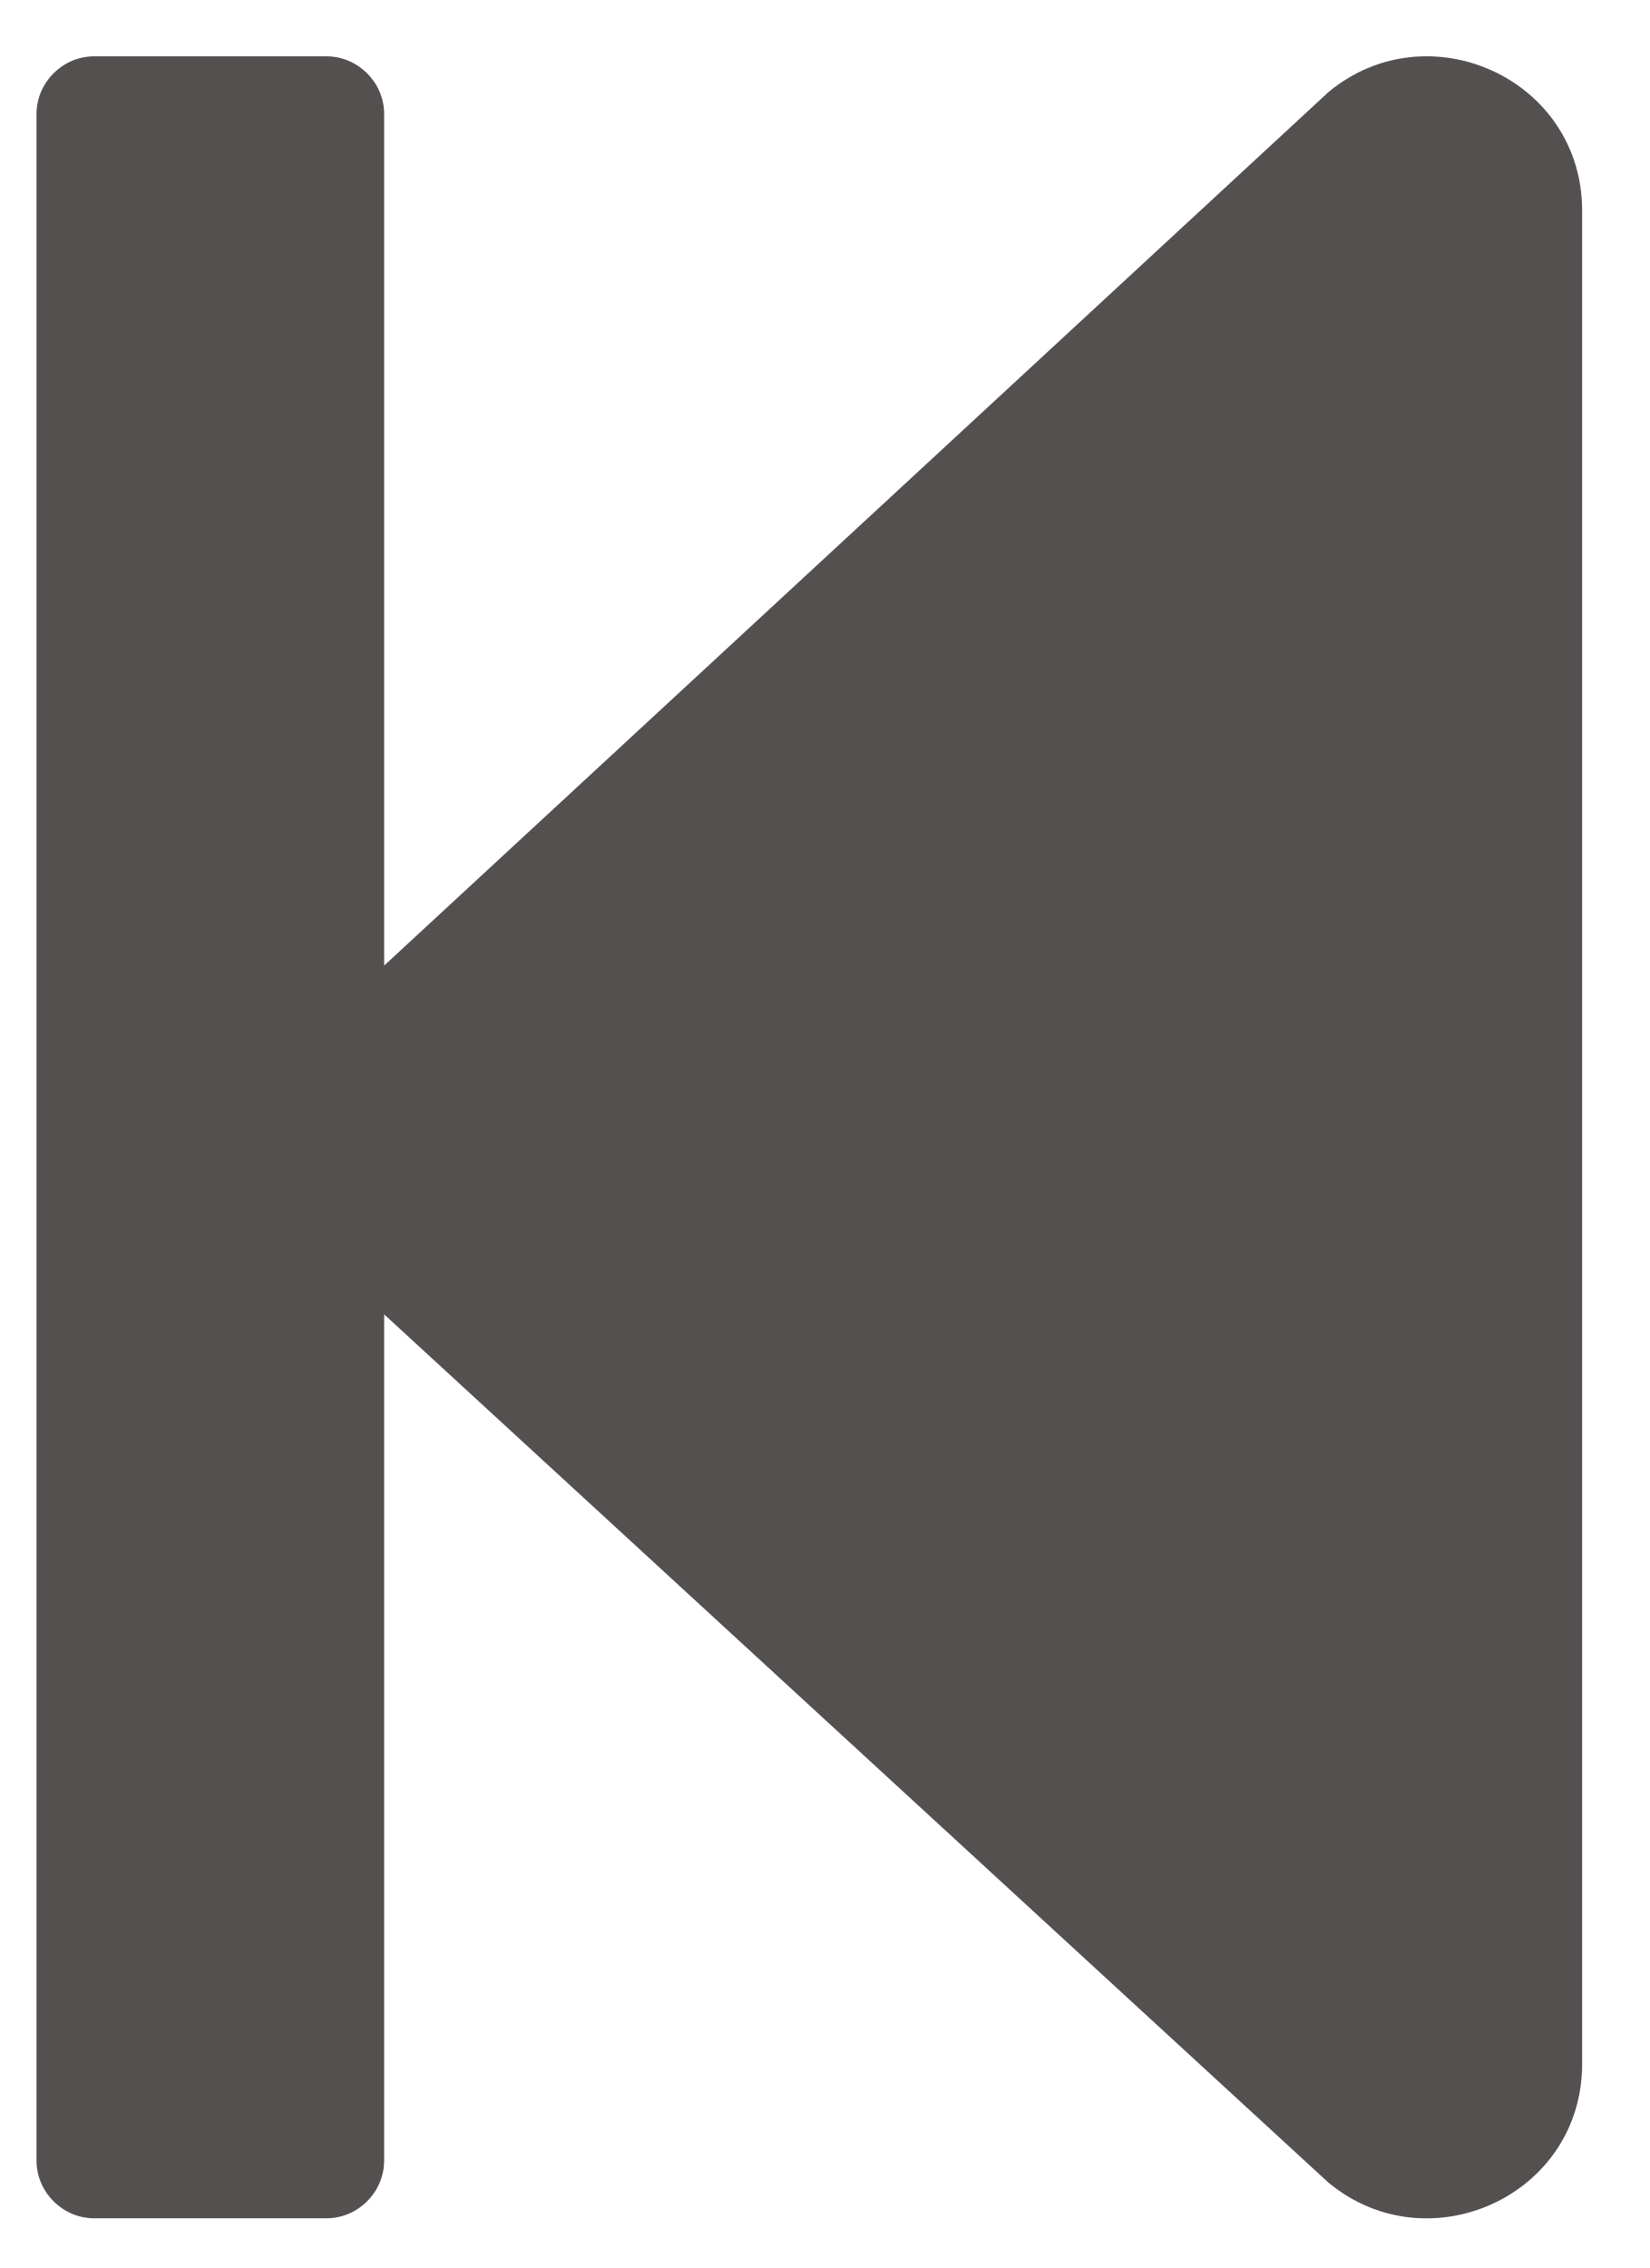
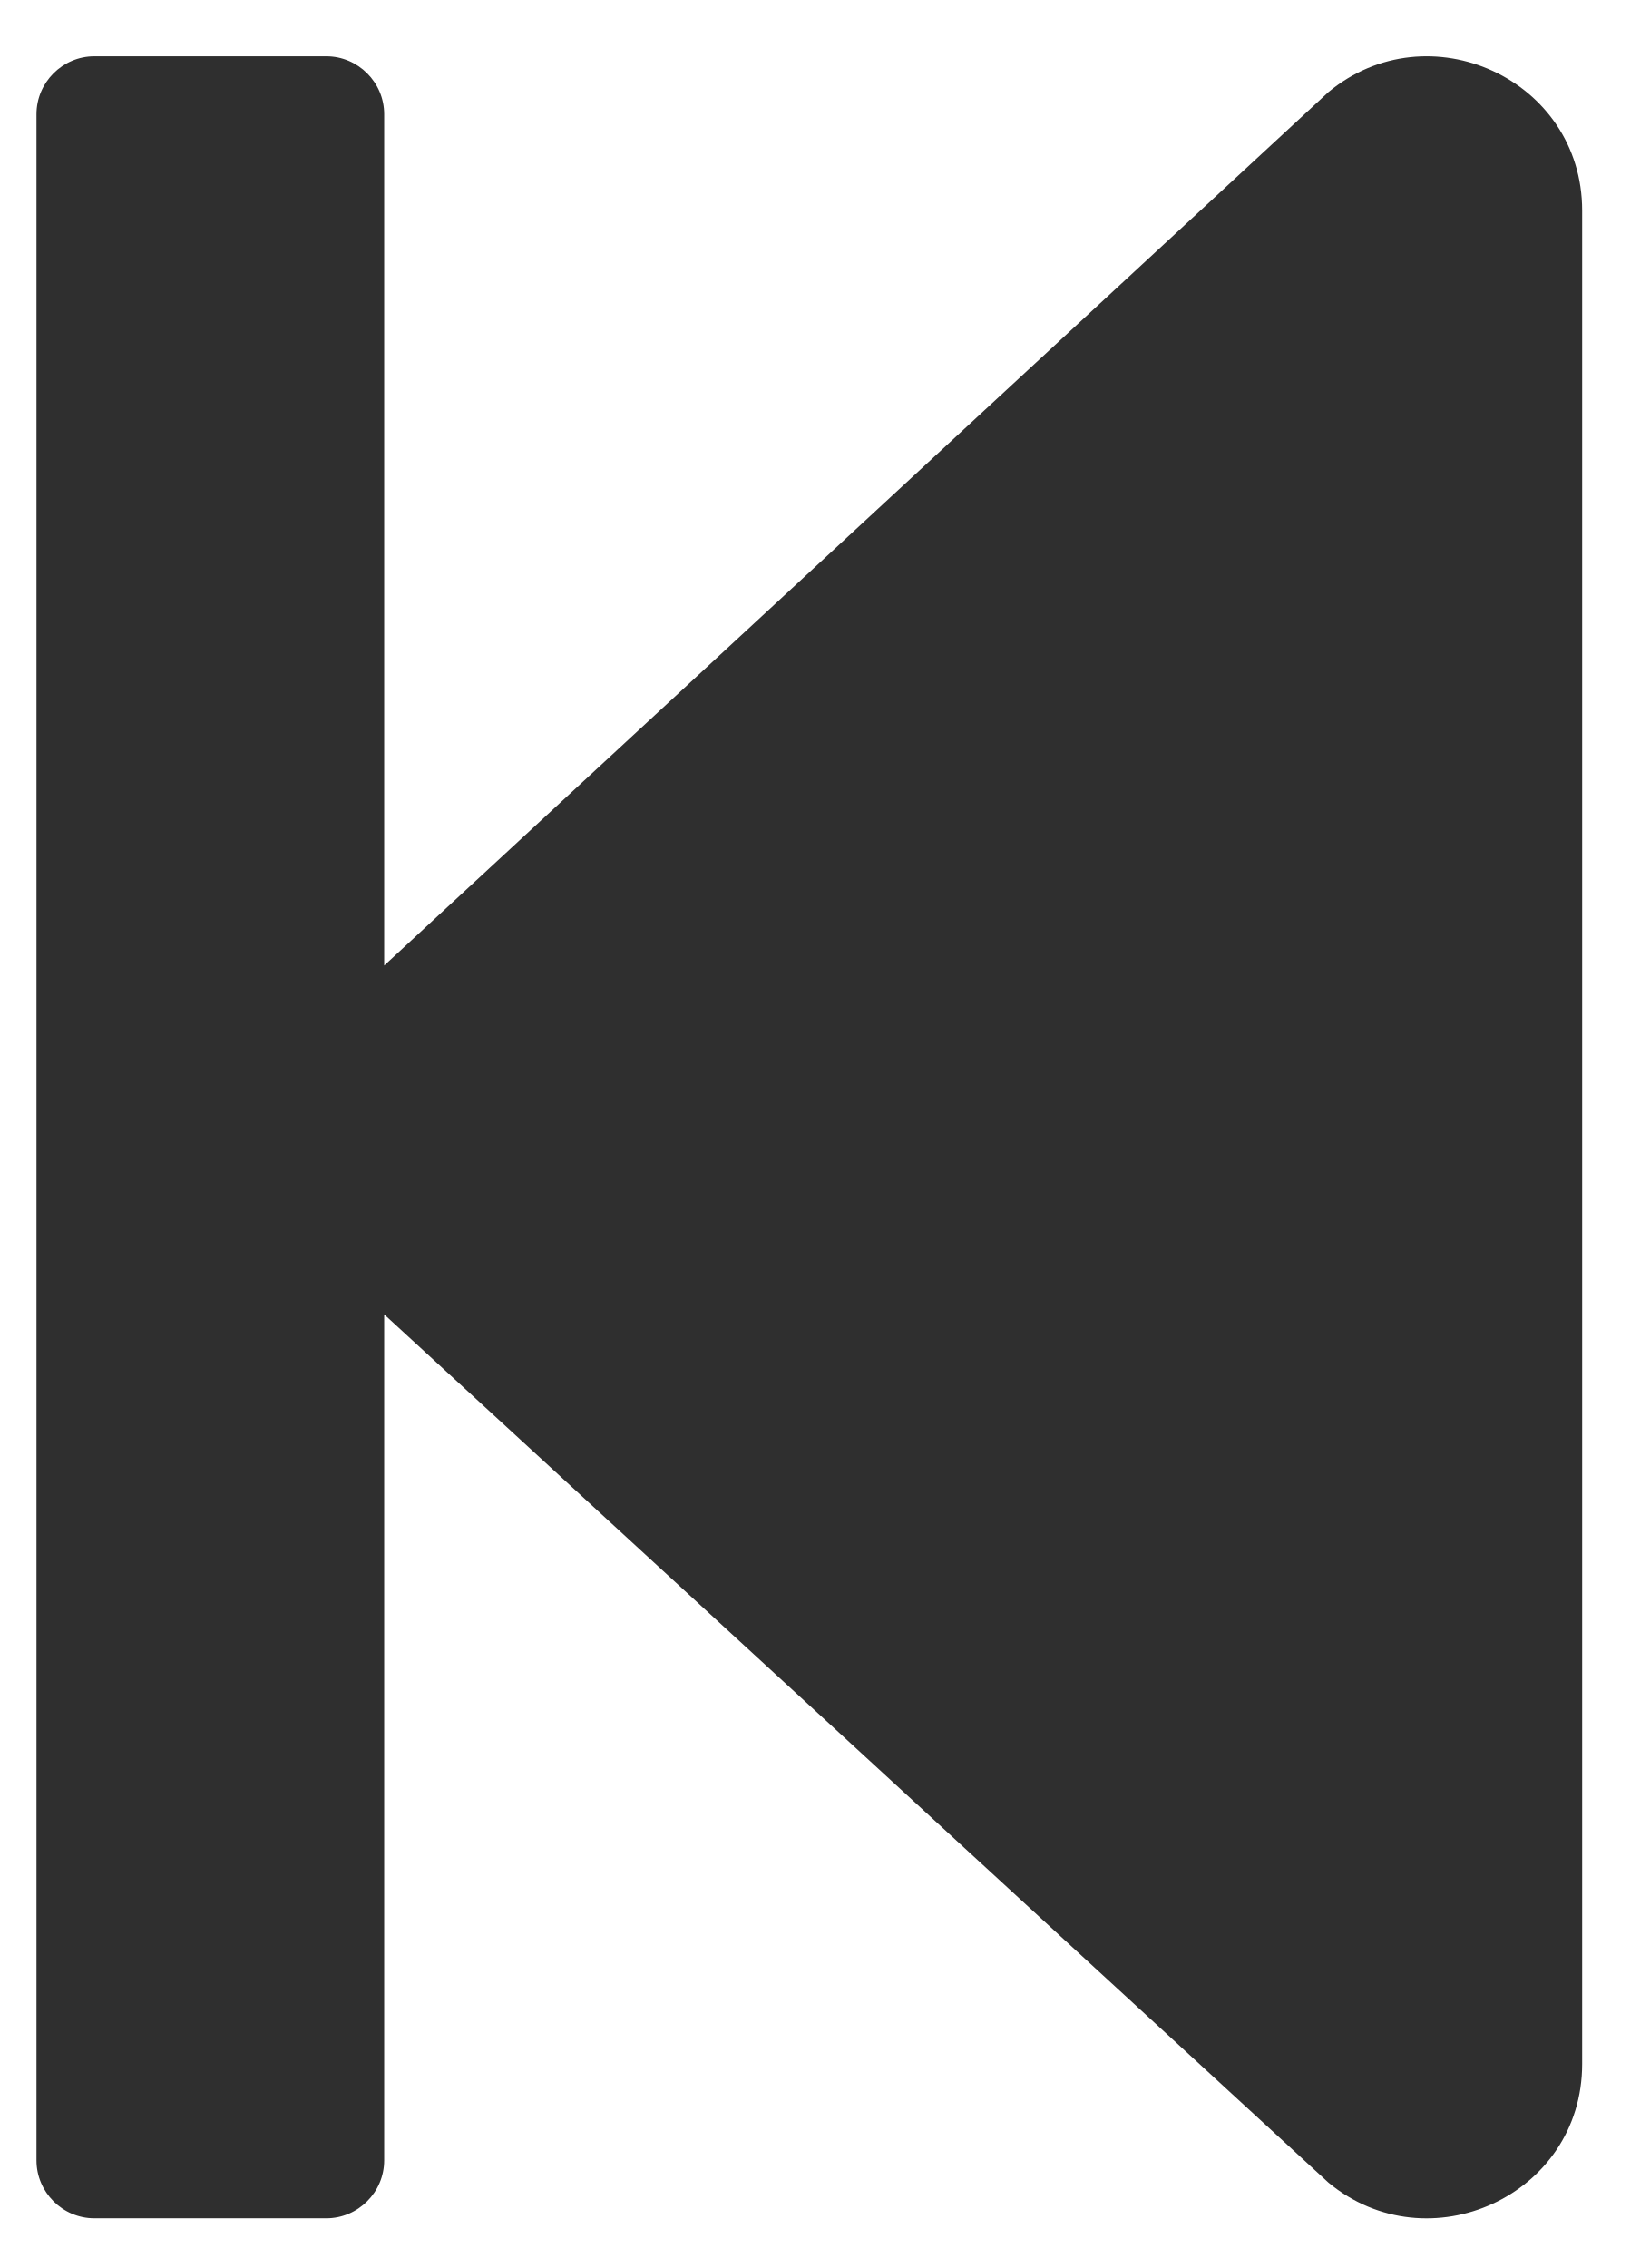
<svg xmlns="http://www.w3.org/2000/svg" width="16" height="22" viewBox="0 0 16 22" fill="currentColor">
-   <path d="M0.354 20.956V1.108C0.354 0.799 0.607 0.546 0.916 0.546H3.165C3.474 0.546 3.727 0.799 3.727 1.108V9.366L12.888 0.893C13.854 0.092 15.349 0.762 15.349 2.044V20.02C15.349 21.303 13.854 21.972 12.888 21.172L3.727 12.75V20.956C3.727 21.265 3.474 21.518 3.165 21.518H0.916C0.607 21.518 0.354 21.265 0.354 20.956Z" fill="#545050" />
+   <path d="M0.354 20.956V1.108C0.354 0.799 0.607 0.546 0.916 0.546H3.165C3.474 0.546 3.727 0.799 3.727 1.108V9.366L12.888 0.893C13.854 0.092 15.349 0.762 15.349 2.044V20.02C15.349 21.303 13.854 21.972 12.888 21.172L3.727 12.75V20.956C3.727 21.265 3.474 21.518 3.165 21.518H0.916C0.607 21.518 0.354 21.265 0.354 20.956Z" fill="#2f2f2f" />
</svg>
